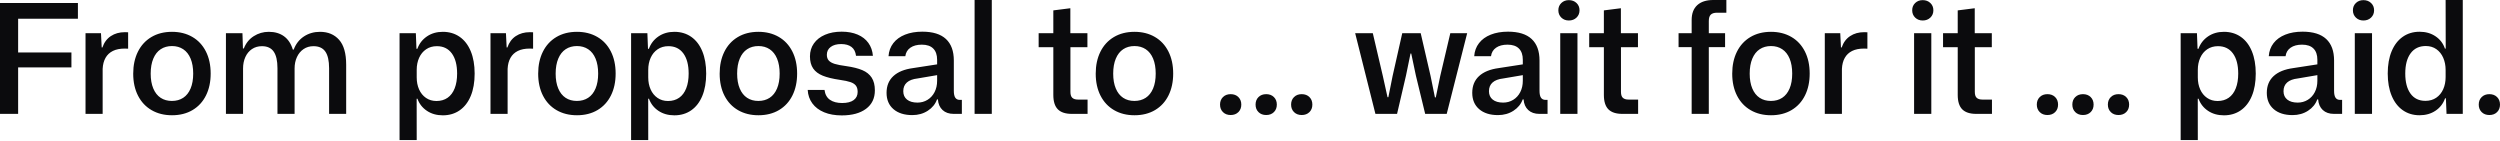
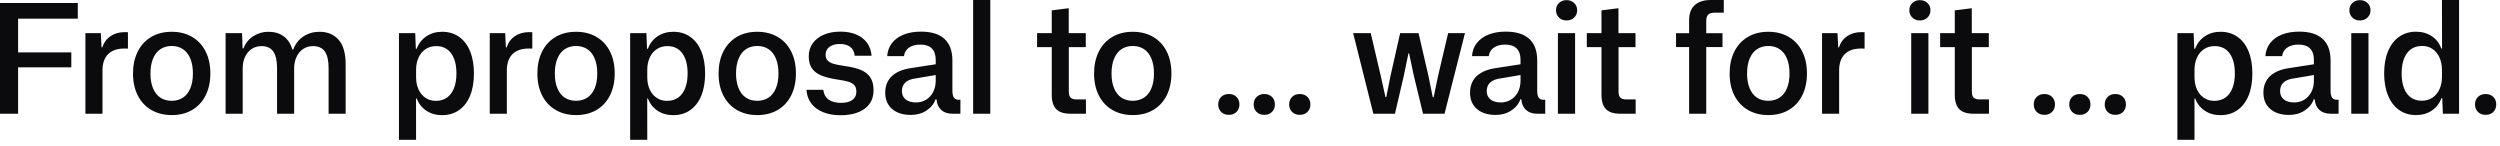
- <svg xmlns="http://www.w3.org/2000/svg" viewBox="0 0 394.407 22.092" width="394.407" height="22.092" role="img" aria-label="From proposal to … wait for it … paid.">
+ <svg xmlns="http://www.w3.org/2000/svg" viewBox="0 0 395 23" width="395" height="23" role="img" aria-label="From proposal to … wait for it … paid.">
  <path transform="translate(-1.834 17.966) scale(0.024)" fill="#0b0b0d" d="M76.41 -729.0H588.564V-625.542H174.577L195.595 -646.958V0.0H76.41ZM162.04 -403.841H545.928V-305.351H162.04ZM638.616 -530.392H740.231L744.92 -436.552H749.634Q766.31 -485.712 805.186 -511.378Q844.062 -537.045 897.41 -537.045Q908.012 -537.045 918.661 -536.366V-428.574Q907.02 -429.253 895.93 -429.253Q849.727 -429.253 818.377 -413.733Q787.027 -398.213 770.109 -368.426Q753.191 -338.638 751.175 -295.953V0.0H638.616ZM952.081 -264.44Q952.081 -346.241 982.842 -408.317Q1013.603 -470.392 1071.197 -504.888Q1128.791 -539.384 1206.937 -539.384Q1282.6 -539.384 1340.268 -506.132Q1397.936 -472.88 1429.602 -410.731Q1461.268 -348.581 1461.268 -264.944Q1461.268 -183.472 1430.594 -121.484Q1399.92 -59.496 1342.414 -25.252Q1284.907 8.992 1206.937 8.992Q1131.099 8.992 1073.343 -24.26Q1015.587 -57.512 983.834 -119.41Q952.081 -181.308 952.081 -264.44ZM1346.385 -264.944Q1346.385 -322.369 1329.396 -363.212Q1312.407 -404.056 1280.934 -424.955Q1249.462 -445.855 1206.937 -445.855Q1164.263 -445.855 1132.777 -425.043Q1101.292 -404.231 1084.127 -363.223Q1066.963 -322.215 1066.963 -264.44Q1066.963 -207.52 1084.04 -166.928Q1101.117 -126.336 1132.35 -105.689Q1163.584 -85.042 1206.433 -85.042Q1249.112 -85.042 1280.584 -105.601Q1312.056 -126.161 1329.221 -166.753Q1346.385 -207.345 1346.385 -264.944ZM1561.582 -530.392H1670.157L1673.342 -429.851H1679.213Q1699.473 -482.109 1744.306 -510.746Q1789.139 -539.384 1843.276 -539.384Q1902.892 -539.384 1943.228 -510.168Q1983.565 -480.952 2001.446 -422.365H2006.993Q2027.966 -478.636 2074.304 -509.01Q2120.642 -539.384 2179.907 -539.384Q2258.687 -539.384 2305.327 -487.025Q2351.966 -434.665 2351.966 -323.275V0.0H2239.731V-300.285Q2239.731 -373.924 2215.008 -409.463Q2190.285 -445.001 2137.03 -445.001Q2100.024 -445.001 2071.882 -425.925Q2043.74 -406.85 2028.32 -373.444Q2012.899 -340.038 2012.899 -298.637V0.0H1900.314V-300.285Q1900.314 -373.749 1875.515 -409.375Q1850.715 -445.001 1798.293 -445.001Q1760.963 -445.001 1732.734 -426.09Q1704.504 -407.178 1689.322 -373.772Q1674.141 -340.366 1674.141 -298.637V0.0H1561.582ZM2702.877 -530.392H2809.963L2813.968 -427.812H2819.86Q2838.199 -478.594 2882.596 -508.989Q2926.992 -539.384 2987.281 -539.384Q3050.681 -539.384 3097.943 -506.561Q3145.205 -473.737 3170.838 -411.835Q3196.471 -349.933 3196.471 -264.944Q3196.471 -179.451 3170.838 -117.801Q3145.205 -56.151 3097.943 -23.328Q3050.681 9.496 2987.173 9.496Q2926.82 9.496 2882.628 -20.13Q2838.437 -49.756 2820.404 -99.676H2815.292L2815.616 171.933H2702.877ZM3081.245 -264.944Q3081.245 -349.984 3046.383 -397.524Q3011.522 -445.064 2948.277 -445.064Q2907.523 -445.064 2877.437 -424.584Q2847.351 -404.104 2831.484 -368.686Q2815.616 -333.268 2815.616 -289.549V-239.663Q2815.616 -195.944 2831.239 -160.774Q2846.862 -125.604 2876.457 -105.124Q2906.053 -84.644 2945.722 -84.644Q2988.337 -84.644 3018.768 -105.944Q3049.198 -127.244 3065.221 -168.016Q3081.245 -208.788 3081.245 -264.944ZM3300.616 -530.392H3402.231L3406.92 -436.552H3411.634Q3428.31 -485.712 3467.186 -511.378Q3506.062 -537.045 3559.41 -537.045Q3570.012 -537.045 3580.661 -536.366V-428.574Q3569.02 -429.253 3557.93 -429.253Q3511.727 -429.253 3480.377 -413.733Q3449.027 -398.213 3432.109 -368.426Q3415.191 -338.638 3413.175 -295.953V0.0H3300.616ZM3614.081 -264.44Q3614.081 -346.241 3644.842 -408.317Q3675.603 -470.392 3733.197 -504.888Q3790.791 -539.384 3868.937 -539.384Q3944.6 -539.384 4002.268 -506.132Q4059.936 -472.88 4091.602 -410.731Q4123.268 -348.581 4123.268 -264.944Q4123.268 -183.472 4092.594 -121.484Q4061.92 -59.496 4004.414 -25.252Q3946.907 8.992 3868.937 8.992Q3793.099 8.992 3735.343 -24.26Q3677.587 -57.512 3645.834 -119.41Q3614.081 -181.308 3614.081 -264.44ZM4008.385 -264.944Q4008.385 -322.369 3991.396 -363.212Q3974.407 -404.056 3942.934 -424.955Q3911.462 -445.855 3868.937 -445.855Q3826.263 -445.855 3794.777 -425.043Q3763.292 -404.231 3746.127 -363.223Q3728.963 -322.215 3728.963 -264.44Q3728.963 -207.52 3746.04 -166.928Q3763.117 -126.336 3794.35 -105.689Q3825.584 -85.042 3868.433 -85.042Q3911.112 -85.042 3942.584 -105.601Q3974.056 -126.161 3991.221 -166.753Q4008.385 -207.345 4008.385 -264.944ZM4224.877 -530.392H4331.963L4335.968 -427.812H4341.86Q4360.199 -478.594 4404.596 -508.989Q4448.992 -539.384 4509.281 -539.384Q4572.681 -539.384 4619.943 -506.561Q4667.205 -473.737 4692.838 -411.835Q4718.471 -349.933 4718.471 -264.944Q4718.471 -179.451 4692.838 -117.801Q4667.205 -56.151 4619.943 -23.328Q4572.681 9.496 4509.173 9.496Q4448.82 9.496 4404.628 -20.13Q4360.437 -49.756 4342.404 -99.676H4337.292L4337.616 171.933H4224.877ZM4603.245 -264.944Q4603.245 -349.984 4568.383 -397.524Q4533.522 -445.064 4470.277 -445.064Q4429.523 -445.064 4399.437 -424.584Q4369.351 -404.104 4353.484 -368.686Q4337.616 -333.268 4337.616 -289.549V-239.663Q4337.616 -195.944 4353.239 -160.774Q4368.862 -125.604 4398.457 -105.124Q4428.053 -84.644 4467.722 -84.644Q4510.337 -84.644 4540.768 -105.944Q4571.198 -127.244 4587.221 -168.016Q4603.245 -208.788 4603.245 -264.944ZM4807.081 -264.44Q4807.081 -346.241 4837.842 -408.317Q4868.603 -470.392 4926.197 -504.888Q4983.791 -539.384 5061.937 -539.384Q5137.6 -539.384 5195.268 -506.132Q5252.936 -472.88 5284.602 -410.731Q5316.268 -348.581 5316.268 -264.944Q5316.268 -183.472 5285.594 -121.484Q5254.92 -59.496 5197.414 -25.252Q5139.907 8.992 5061.937 8.992Q4986.099 8.992 4928.343 -24.26Q4870.587 -57.512 4838.834 -119.41Q4807.081 -181.308 4807.081 -264.44ZM5201.385 -264.944Q5201.385 -322.369 5184.396 -363.212Q5167.407 -404.056 5135.934 -424.955Q5104.462 -445.855 5061.937 -445.855Q5019.263 -445.855 4987.777 -425.043Q4956.292 -404.231 4939.127 -363.223Q4921.963 -322.215 4921.963 -264.44Q4921.963 -207.52 4939.04 -166.928Q4956.117 -126.336 4987.35 -105.689Q5018.584 -85.042 5061.433 -85.042Q5104.112 -85.042 5135.584 -105.601Q5167.056 -126.161 5184.221 -166.753Q5201.385 -207.345 5201.385 -264.944ZM5385.802 -157.286H5496.379Q5502.029 -113.318 5532.338 -92.367Q5562.647 -71.416 5612.44 -71.416Q5661.681 -71.416 5687.903 -90.577Q5714.124 -109.737 5714.124 -144.4Q5714.124 -170.496 5702.746 -185.468Q5691.369 -200.441 5667.195 -208.803Q5643.021 -217.165 5596.186 -223.849Q5526.836 -234.016 5484.827 -250.996Q5442.818 -267.976 5421.726 -298.536Q5400.635 -329.096 5400.635 -378.056Q5400.635 -426.525 5426.616 -463.238Q5452.598 -499.952 5499.823 -520.172Q5547.048 -540.392 5609.047 -540.392Q5669.076 -540.392 5714.135 -521.148Q5759.193 -501.904 5784.751 -466.212Q5810.31 -430.52 5814.445 -381.788H5703.39Q5698.735 -421.067 5673.601 -440.021Q5648.467 -458.976 5605.541 -458.976Q5562.438 -458.976 5537.044 -440.06Q5511.65 -421.143 5511.65 -388.504Q5511.65 -364.928 5524.198 -350.876Q5536.746 -336.825 5563.248 -328.635Q5589.751 -320.445 5639.382 -313.915Q5704.885 -304.591 5745.231 -287.36Q5785.577 -270.13 5806.439 -238.146Q5827.301 -206.161 5827.301 -154.345Q5827.301 -76.57 5769.207 -33.285Q5711.113 10.0 5609.44 10.0Q5543.244 10.0 5493.75 -10.496Q5444.255 -30.992 5416.438 -68.848Q5388.622 -106.703 5385.802 -157.286ZM5904.144 -138.371Q5904.144 -206.884 5948.719 -248.236Q5993.293 -289.587 6078.299 -301.021L6247.008 -327.098V-256.477L6107.704 -232.817Q6061.62 -227.567 6037.812 -206.481Q6014.004 -185.394 6014.004 -149.002Q6014.004 -113.681 6038.699 -93.909Q6063.394 -74.137 6107.039 -74.137Q6143.695 -74.137 6173.348 -92.296Q6203.001 -110.455 6219.769 -143.05Q6236.537 -175.644 6236.537 -217.711V-355.709Q6236.537 -404.003 6211.018 -429.525Q6185.5 -455.047 6136.019 -455.047Q6089.297 -455.047 6060.699 -435.04Q6032.101 -415.033 6027.475 -379.208H5917.041Q5920.511 -428.72 5948.646 -465.058Q5976.781 -501.395 6025.751 -520.894Q6074.722 -540.392 6139.382 -540.392Q6242.599 -540.392 6294.478 -492.258Q6346.357 -444.123 6346.357 -350.921V-151.754Q6346.357 -120.548 6356.042 -106.23Q6365.726 -91.911 6386.125 -91.911H6399.153V0.0H6345.07Q6299.569 0.0 6272.215 -25.371Q6244.861 -50.743 6241.683 -95.133H6235.786Q6219.489 -49.477 6175.354 -20.735Q6131.218 8.008 6073.462 8.008Q5994.749 8.008 5949.447 -31.179Q5904.144 -70.366 5904.144 -138.371ZM6482.864 -748.577H6595.926V0.0H6482.864ZM7000.429 -124.281V-438.375H6903.926V-530.392H7000.39V-680.269L7112.291 -694.464V-530.392H7224.495V-438.375H7112.795V-144.153Q7112.795 -117.097 7125.192 -105.565Q7137.589 -94.034 7162.446 -94.034H7225.503V0.0H7121.766Q7059.877 0.0 7030.153 -29.948Q7000.429 -59.896 7000.429 -124.281ZM7279.081 -264.44Q7279.081 -346.241 7309.842 -408.317Q7340.603 -470.392 7398.197 -504.888Q7455.791 -539.384 7533.937 -539.384Q7609.6 -539.384 7667.268 -506.132Q7724.936 -472.88 7756.602 -410.731Q7788.268 -348.581 7788.268 -264.944Q7788.268 -183.472 7757.594 -121.484Q7726.92 -59.496 7669.414 -25.252Q7611.907 8.992 7533.937 8.992Q7458.099 8.992 7400.343 -24.26Q7342.587 -57.512 7310.834 -119.41Q7279.081 -181.308 7279.081 -264.44ZM7673.385 -264.944Q7673.385 -322.369 7656.396 -363.212Q7639.407 -404.056 7607.934 -424.955Q7576.462 -445.855 7533.937 -445.855Q7491.263 -445.855 7459.777 -425.043Q7428.292 -404.231 7411.127 -363.223Q7393.963 -322.215 7393.963 -264.44Q7393.963 -207.52 7411.04 -166.928Q7428.117 -126.336 7459.35 -105.689Q7490.584 -85.042 7533.433 -85.042Q7576.112 -85.042 7607.584 -105.601Q7639.056 -126.161 7656.221 -166.753Q7673.385 -207.345 7673.385 -264.944ZM8984.531 -530.476H9100.475L9166.346 -249.236L9197.241 -109.655H9202.733L9230.662 -249.236L9294.033 -530.476H9415.288L9480.24 -249.236L9508.855 -108.215H9514.49L9543.768 -249.236L9609.965 -530.476H9720.836L9586.293 0.0H9444.768L9383.611 -252.114L9353.088 -396.876H9348.388L9318.693 -252.114L9259.913 0.0H9117.678ZM9754.144 -138.371Q9754.144 -206.884 9798.719 -248.236Q9843.293 -289.587 9928.299 -301.021L10097.008 -327.098V-256.477L9957.704 -232.817Q9911.62 -227.567 9887.812 -206.481Q9864.004 -185.394 9864.004 -149.002Q9864.004 -113.681 9888.699 -93.909Q9913.394 -74.137 9957.039 -74.137Q9993.695 -74.137 10023.348 -92.296Q10053.001 -110.455 10069.769 -143.05Q10086.537 -175.644 10086.537 -217.711V-355.709Q10086.537 -404.003 10061.018 -429.525Q10035.5 -455.047 9986.019 -455.047Q9939.297 -455.047 9910.699 -435.04Q9882.101 -415.033 9877.475 -379.208H9767.041Q9770.511 -428.72 9798.646 -465.058Q9826.781 -501.395 9875.751 -520.894Q9924.722 -540.392 9989.382 -540.392Q10092.599 -540.392 10144.478 -492.258Q10196.357 -444.123 10196.357 -350.921V-151.754Q10196.357 -120.548 10206.042 -106.23Q10215.726 -91.911 10236.125 -91.911H10249.153V0.0H10195.07Q10149.569 0.0 10122.215 -25.371Q10094.861 -50.743 10091.683 -95.133H10085.786Q10069.489 -49.477 10025.354 -20.735Q9981.218 8.008 9923.462 8.008Q9844.749 8.008 9799.447 -31.179Q9754.144 -70.366 9754.144 -138.371ZM10332.582 -530.392H10445.793V0.0H10332.582ZM10320.166 -681.101Q10320.166 -709.957 10339.801 -728.828Q10359.436 -747.7 10389.174 -747.7Q10419.643 -747.7 10439.506 -728.828Q10459.368 -709.957 10459.368 -681.101Q10459.368 -651.903 10439.506 -632.879Q10419.643 -613.855 10389.241 -613.855Q10359.375 -613.855 10339.771 -632.879Q10320.166 -651.903 10320.166 -681.101ZM10619.429 -124.281V-438.375H10522.926V-530.392H10619.39V-680.269L10731.291 -694.464V-530.392H10843.495V-438.375H10731.795V-144.153Q10731.795 -117.097 10744.192 -105.565Q10756.589 -94.034 10781.446 -94.034H10844.503V0.0H10740.766Q10678.877 0.0 10649.153 -29.948Q10619.429 -59.896 10619.429 -124.281ZM11196.444 -438.734H11110.392V-530.134H11196.444V-617.186Q11196.444 -681.112 11233.391 -714.845Q11270.337 -748.577 11338.778 -748.577H11424.608V-665.048H11363.572Q11334.948 -665.048 11322.063 -652.316Q11309.178 -639.584 11309.178 -610.142V-530.134H11416.147V-438.734H11309.168V0.0H11196.444ZM11463.081 -264.44Q11463.081 -346.241 11493.842 -408.317Q11524.603 -470.392 11582.197 -504.888Q11639.791 -539.384 11717.937 -539.384Q11793.6 -539.384 11851.268 -506.132Q11908.936 -472.88 11940.602 -410.731Q11972.268 -348.581 11972.268 -264.944Q11972.268 -183.472 11941.594 -121.484Q11910.92 -59.496 11853.414 -25.252Q11795.907 8.992 11717.937 8.992Q11642.099 8.992 11584.343 -24.26Q11526.587 -57.512 11494.834 -119.41Q11463.081 -181.308 11463.081 -264.44ZM11857.385 -264.944Q11857.385 -322.369 11840.396 -363.212Q11823.407 -404.056 11791.934 -424.955Q11760.462 -445.855 11717.937 -445.855Q11675.263 -445.855 11643.777 -425.043Q11612.292 -404.231 11595.127 -363.223Q11577.963 -322.215 11577.963 -264.44Q11577.963 -207.52 11595.04 -166.928Q11612.117 -126.336 11643.35 -105.689Q11674.584 -85.042 11717.433 -85.042Q11760.112 -85.042 11791.584 -105.601Q11823.056 -126.161 11840.221 -166.753Q11857.385 -207.345 11857.385 -264.944ZM12071.616 -530.392H12173.231L12177.92 -436.552H12182.634Q12199.31 -485.712 12238.186 -511.378Q12277.062 -537.045 12330.41 -537.045Q12341.012 -537.045 12351.661 -536.366V-428.574Q12340.02 -429.253 12328.93 -429.253Q12282.727 -429.253 12251.377 -413.733Q12220.027 -398.213 12203.109 -368.426Q12186.191 -338.638 12184.175 -295.953V0.0H12071.616ZM12658.582 -530.392H12771.793V0.0H12658.582ZM12646.166 -681.101Q12646.166 -709.957 12665.801 -728.828Q12685.436 -747.7 12715.174 -747.7Q12745.643 -747.7 12765.506 -728.828Q12785.368 -709.957 12785.368 -681.101Q12785.368 -651.903 12765.506 -632.879Q12745.643 -613.855 12715.241 -613.855Q12685.375 -613.855 12665.771 -632.879Q12646.166 -651.903 12646.166 -681.101ZM12945.429 -124.281V-438.375H12848.926V-530.392H12945.39V-680.269L13057.291 -694.464V-530.392H13169.495V-438.375H13057.795V-144.153Q13057.795 -117.097 13070.192 -105.565Q13082.589 -94.034 13107.446 -94.034H13170.503V0.0H13066.766Q13004.877 0.0 12975.153 -29.948Q12945.429 -59.896 12945.429 -124.281ZM14410.877 -530.392H14517.963L14521.968 -427.812H14527.86Q14546.199 -478.594 14590.596 -508.989Q14634.992 -539.384 14695.281 -539.384Q14758.681 -539.384 14805.943 -506.561Q14853.205 -473.737 14878.838 -411.835Q14904.471 -349.933 14904.471 -264.944Q14904.471 -179.451 14878.838 -117.801Q14853.205 -56.151 14805.943 -23.328Q14758.681 9.496 14695.173 9.496Q14634.82 9.496 14590.628 -20.13Q14546.437 -49.756 14528.404 -99.676H14523.292L14523.616 171.933H14410.877ZM14789.245 -264.944Q14789.245 -349.984 14754.383 -397.524Q14719.522 -445.064 14656.277 -445.064Q14615.523 -445.064 14585.437 -424.584Q14555.351 -404.104 14539.484 -368.686Q14523.616 -333.268 14523.616 -289.549V-239.663Q14523.616 -195.944 14539.239 -160.774Q14554.862 -125.604 14584.457 -105.124Q14614.053 -84.644 14653.722 -84.644Q14696.337 -84.644 14726.768 -105.944Q14757.198 -127.244 14773.221 -168.016Q14789.245 -208.788 14789.245 -264.944ZM14977.144 -138.371Q14977.144 -206.884 15021.719 -248.236Q15066.293 -289.587 15151.299 -301.021L15320.008 -327.098V-256.477L15180.704 -232.817Q15134.62 -227.567 15110.812 -206.481Q15087.004 -185.394 15087.004 -149.002Q15087.004 -113.681 15111.699 -93.909Q15136.394 -74.137 15180.039 -74.137Q15216.695 -74.137 15246.348 -92.296Q15276.001 -110.455 15292.769 -143.05Q15309.537 -175.644 15309.537 -217.711V-355.709Q15309.537 -404.003 15284.018 -429.525Q15258.5 -455.047 15209.019 -455.047Q15162.297 -455.047 15133.699 -435.04Q15105.101 -415.033 15100.475 -379.208H14990.041Q14993.511 -428.72 15021.646 -465.058Q15049.781 -501.395 15098.751 -520.894Q15147.722 -540.392 15212.382 -540.392Q15315.599 -540.392 15367.478 -492.258Q15419.357 -444.123 15419.357 -350.921V-151.754Q15419.357 -120.548 15429.042 -106.23Q15438.726 -91.911 15459.125 -91.911H15472.153V0.0H15418.07Q15372.569 0.0 15345.215 -25.371Q15317.861 -50.743 15314.683 -95.133H15308.786Q15292.489 -49.477 15248.354 -20.735Q15204.218 8.008 15146.462 8.008Q15067.749 8.008 15022.447 -31.179Q14977.144 -70.366 14977.144 -138.371ZM15555.582 -530.392H15668.793V0.0H15555.582ZM15543.166 -681.101Q15543.166 -709.957 15562.801 -728.828Q15582.436 -747.7 15612.174 -747.7Q15642.643 -747.7 15662.506 -728.828Q15682.368 -709.957 15682.368 -681.101Q15682.368 -651.903 15662.506 -632.879Q15642.643 -613.855 15612.241 -613.855Q15582.375 -613.855 15562.771 -632.879Q15543.166 -651.903 15543.166 -681.101ZM15772.054 -265.448Q15772.054 -350.424 15797.946 -412.16Q15823.838 -473.896 15871.186 -506.892Q15918.534 -539.888 15981.323 -539.888Q16041.837 -539.888 16086.301 -509.918Q16130.766 -479.947 16148.065 -429.165H16153.234L16152.586 -748.577H16265.325V0.0H16158.562L16154.406 -102.063H16148.838Q16130.918 -50.936 16086.377 -20.972Q16041.837 8.992 15981.323 8.992Q15918.534 8.992 15871.186 -24.004Q15823.838 -57.0 15797.946 -118.988Q15772.054 -180.976 15772.054 -265.448ZM16152.586 -241.9V-288.456Q16152.586 -332.519 16137.013 -368.463Q16121.44 -404.406 16091.878 -425.239Q16062.316 -446.072 16022.227 -446.072Q15957.928 -446.072 15922.605 -398.446Q15887.281 -350.82 15887.281 -265.448Q15887.281 -180.904 15921.69 -133.278Q15956.099 -85.652 16019.825 -85.652Q16060.828 -85.652 16090.886 -106.062Q16120.944 -126.472 16136.765 -162.154Q16152.586 -197.836 16152.586 -241.9ZM16370.291 -61.079Q16370.291 -91.479 16389.63 -110.566Q16408.969 -129.654 16440.165 -129.654Q16471.362 -129.654 16490.701 -110.566Q16510.04 -91.479 16510.04 -61.079Q16510.04 -30.679 16490.701 -11.591Q16471.362 7.496 16440.165 7.496Q16408.969 7.496 16389.63 -11.591Q16370.291 -30.679 16370.291 -61.079Z" />
  <path transform="translate(-1.834 17.966) scale(0.024)" fill="#0b0b0d" d="M8096.291 -61.079Q8096.291 -91.479 8115.63 -110.566Q8134.969 -129.654 8166.165 -129.654Q8197.362 -129.654 8216.701 -110.566Q8236.04 -91.479 8236.04 -61.079Q8236.04 -30.679 8216.701 -11.591Q8197.362 7.496 8166.165 7.496Q8134.969 7.496 8115.63 -11.591Q8096.291 -30.679 8096.291 -61.079ZM8329.845 -61.079Q8329.845 -91.479 8349.185 -110.566Q8368.524 -129.654 8399.72 -129.654Q8430.916 -129.654 8450.255 -110.566Q8469.595 -91.479 8469.595 -61.079Q8469.595 -30.679 8450.255 -11.591Q8430.916 7.496 8399.72 7.496Q8368.524 7.496 8349.185 -11.591Q8329.845 -30.679 8329.845 -61.079ZM8563.4 -61.079Q8563.4 -91.479 8582.739 -110.566Q8602.078 -129.654 8633.274 -129.654Q8664.471 -129.654 8683.81 -110.566Q8703.149 -91.479 8703.149 -61.079Q8703.149 -30.679 8683.81 -11.591Q8664.471 7.496 8633.274 7.496Q8602.078 7.496 8582.739 -11.591Q8563.4 -30.679 8563.4 -61.079ZM13465.291 -61.079Q13465.291 -91.479 13484.63 -110.566Q13503.969 -129.654 13535.165 -129.654Q13566.362 -129.654 13585.701 -110.566Q13605.04 -91.479 13605.04 -61.079Q13605.04 -30.679 13585.701 -11.591Q13566.362 7.496 13535.165 7.496Q13503.969 7.496 13484.63 -11.591Q13465.291 -30.679 13465.291 -61.079ZM13698.845 -61.079Q13698.845 -91.479 13718.185 -110.566Q13737.524 -129.654 13768.72 -129.654Q13799.916 -129.654 13819.255 -110.566Q13838.595 -91.479 13838.595 -61.079Q13838.595 -30.679 13819.255 -11.591Q13799.916 7.496 13768.72 7.496Q13737.524 7.496 13718.185 -11.591Q13698.845 -30.679 13698.845 -61.079ZM13932.4 -61.079Q13932.4 -91.479 13951.739 -110.566Q13971.078 -129.654 14002.274 -129.654Q14033.471 -129.654 14052.81 -110.566Q14072.149 -91.479 14072.149 -61.079Q14072.149 -30.679 14052.81 -11.591Q14033.471 7.496 14002.274 7.496Q13971.078 7.496 13951.739 -11.591Q13932.4 -30.679 13932.4 -61.079Z" />
</svg>
